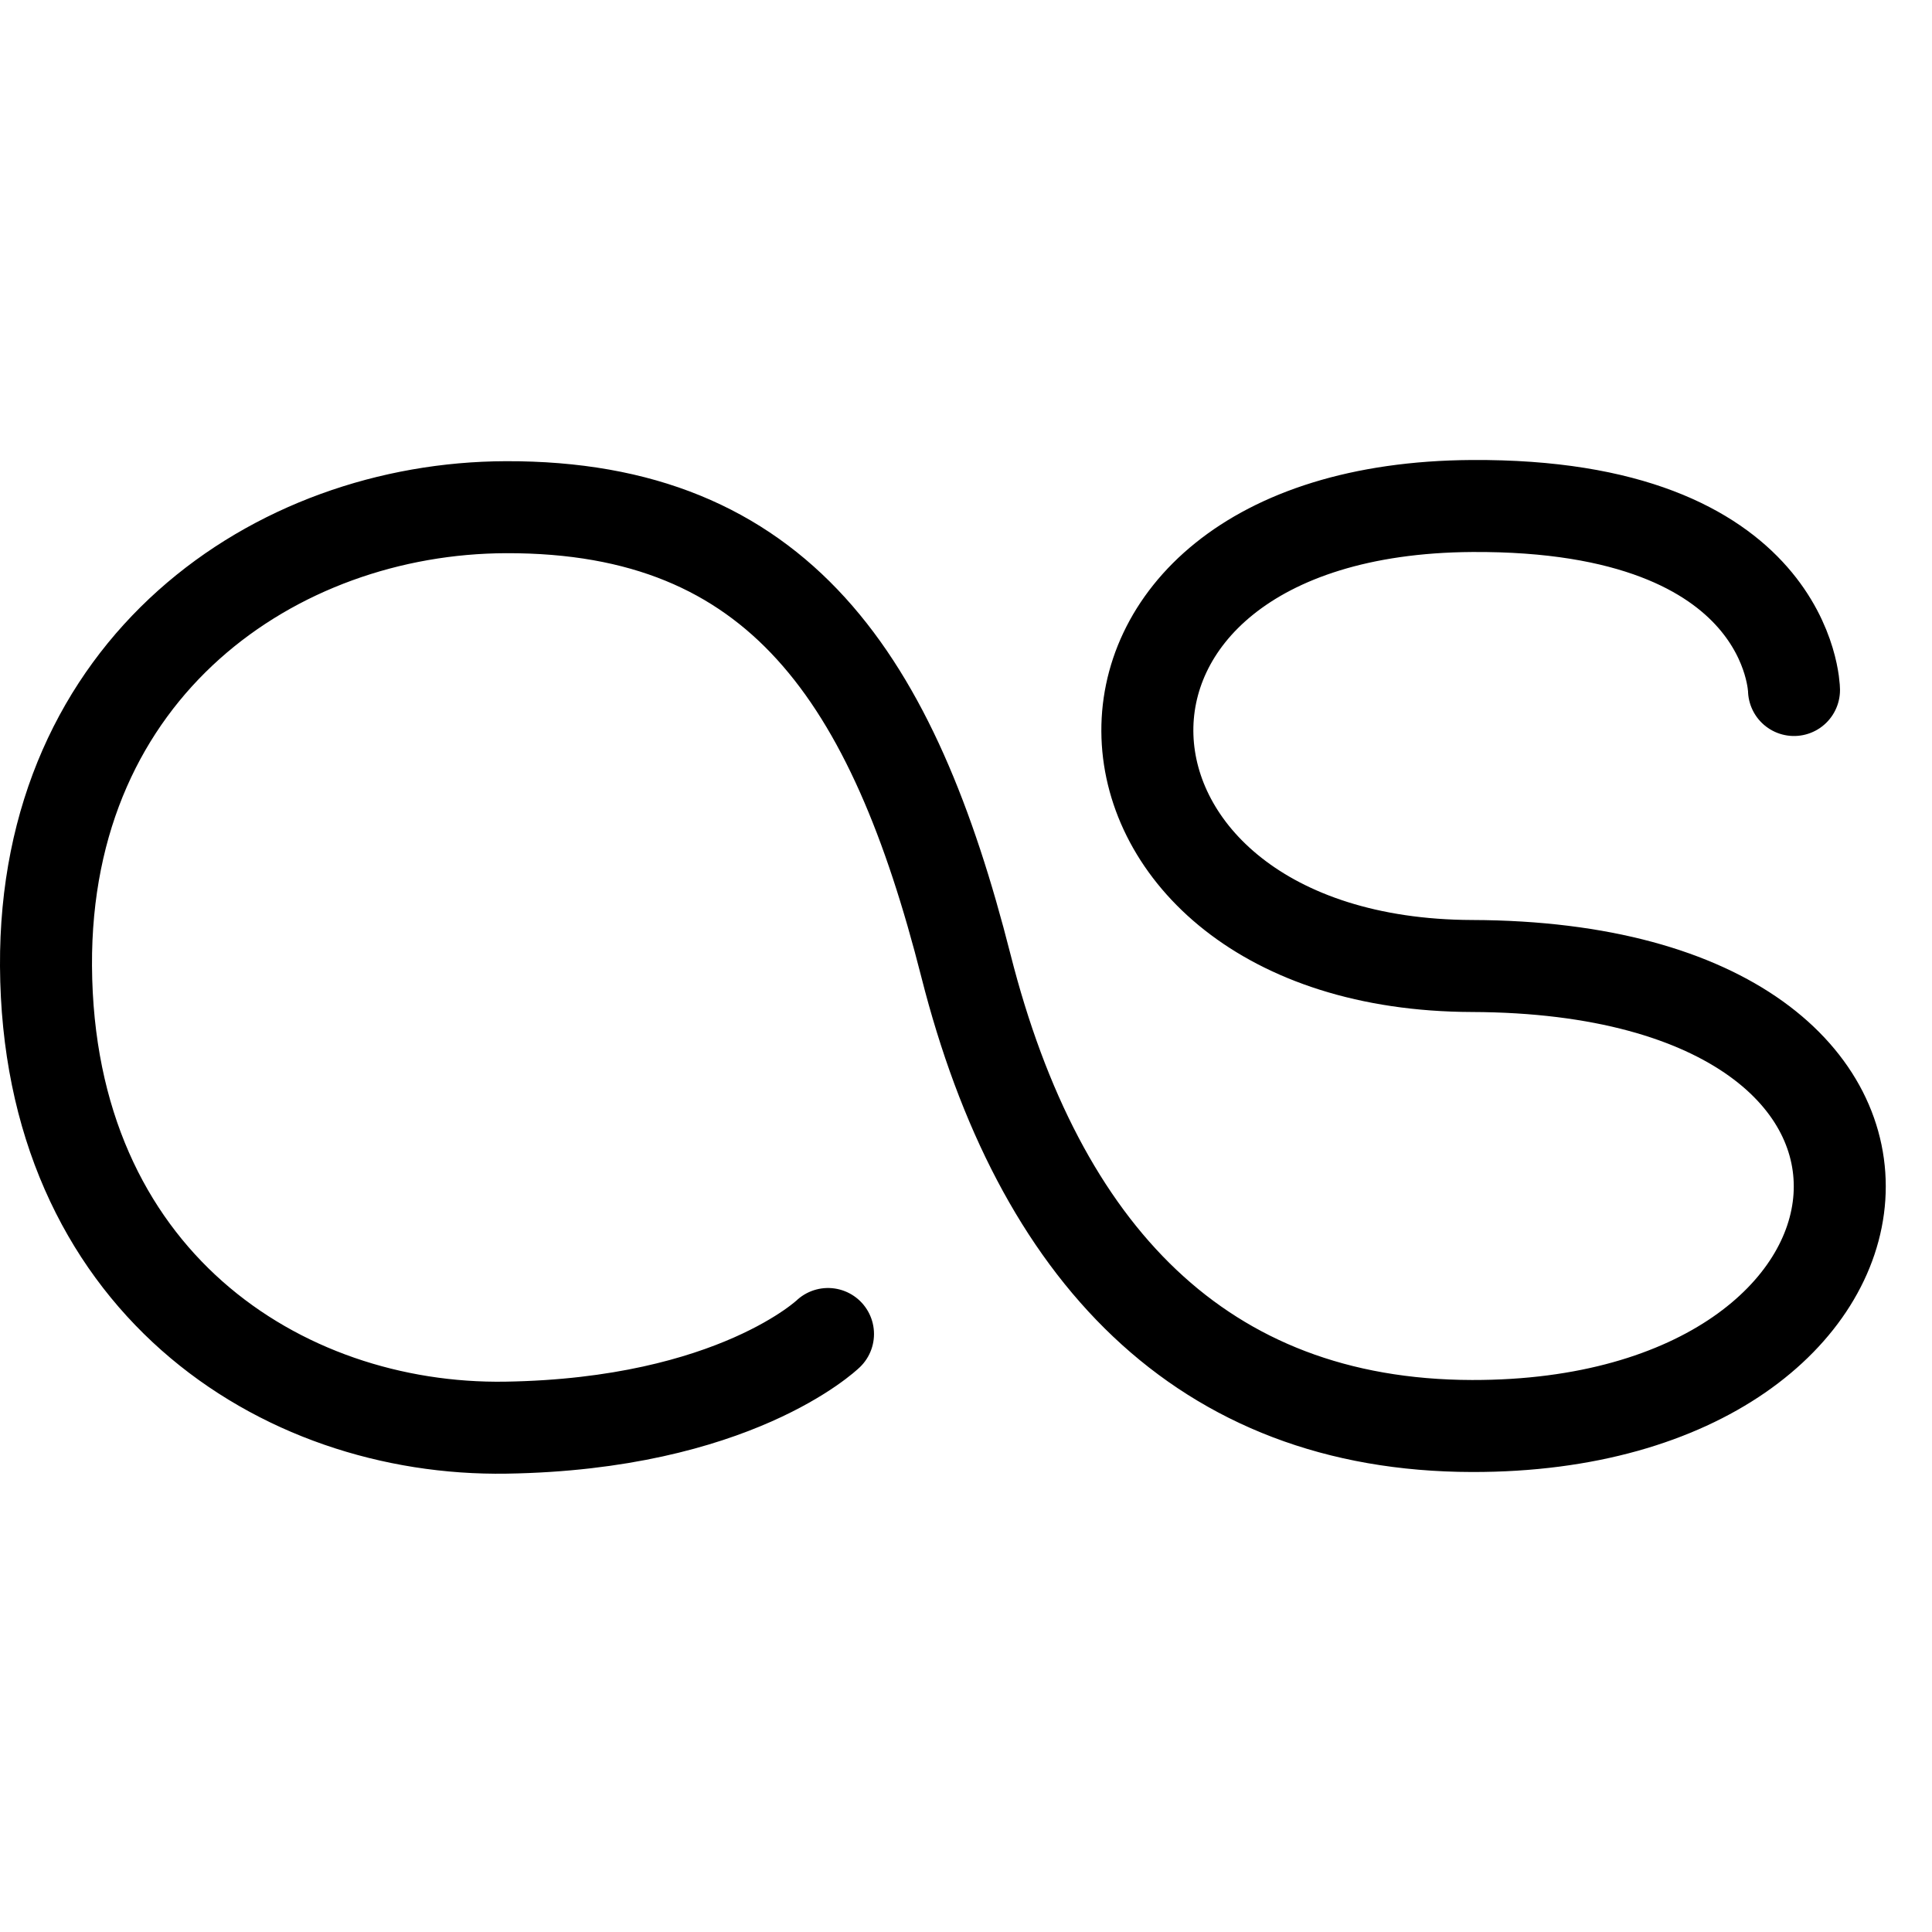
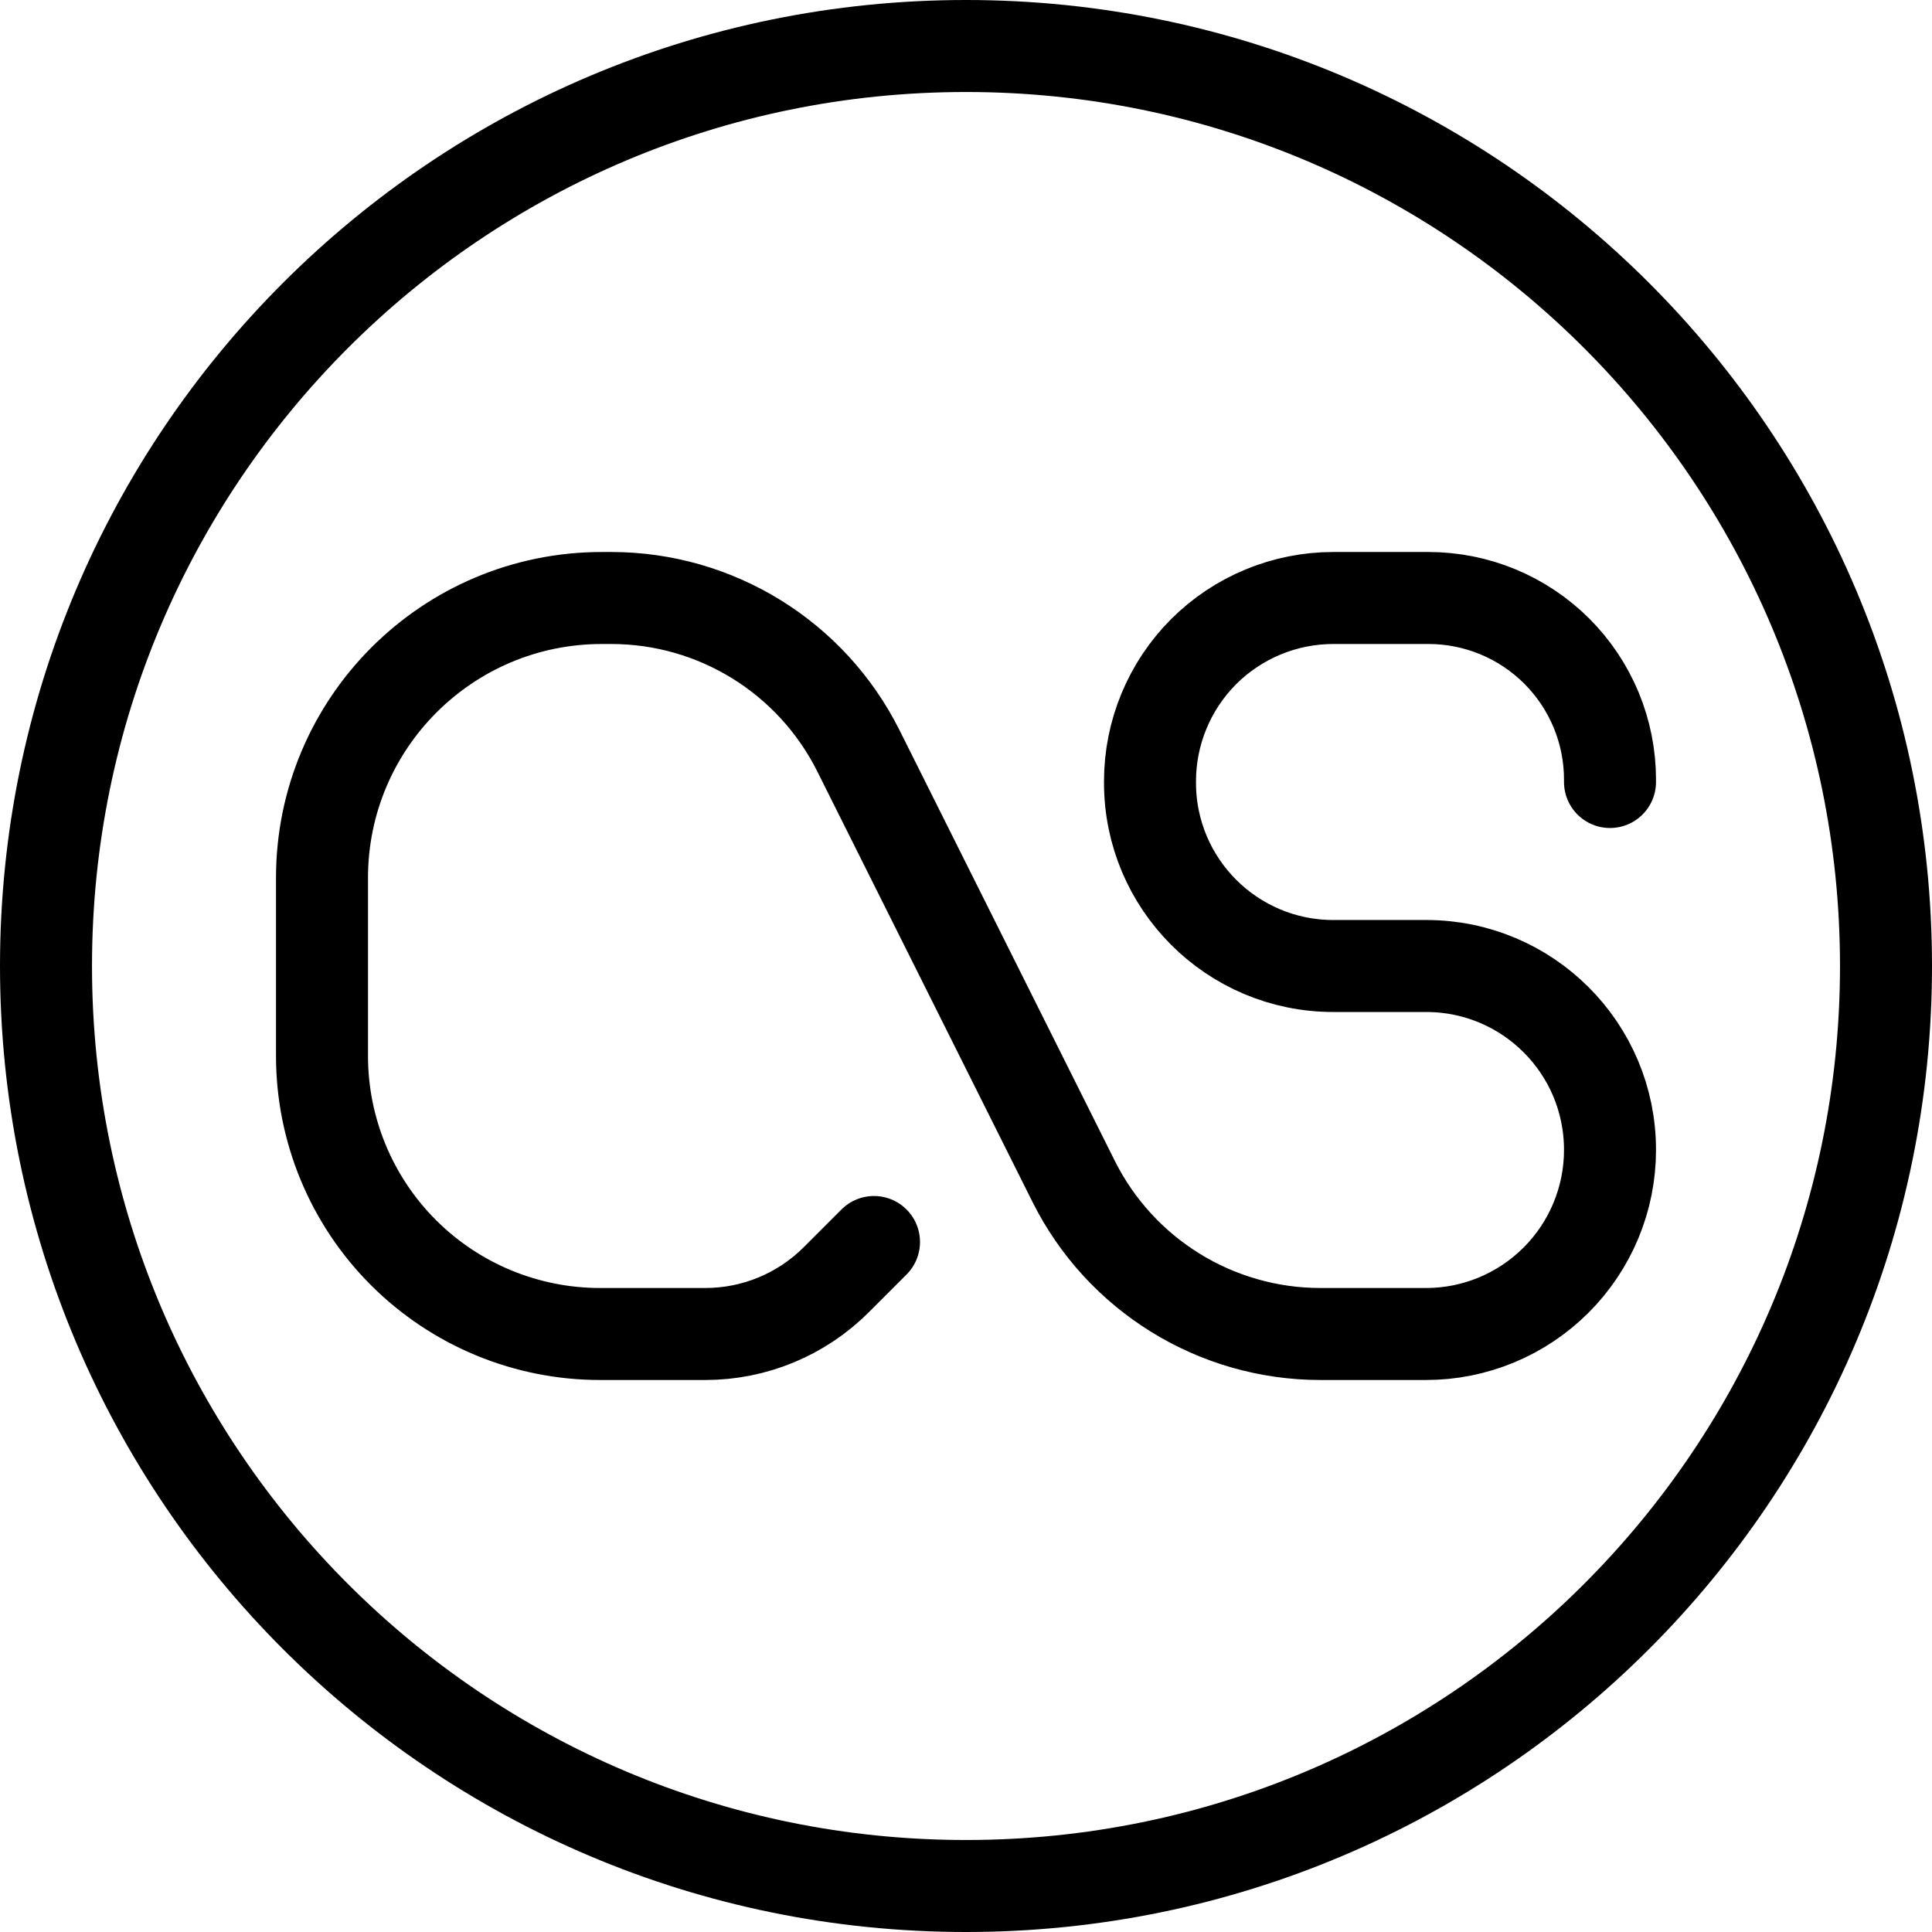
<svg xmlns="http://www.w3.org/2000/svg" width="100%" height="100%" viewBox="0 0 21 21" version="1.1" xml:space="preserve" style="fill-rule:evenodd;clip-rule:evenodd;stroke-linecap:round;stroke-linejoin:round;">
-   <path d="M9,14.5c0,0 -1.015,0.979 -3.5,1.018c-2.455,0.039 -4.981,-1.608 -5,-5.018c-0.018,-3.248 2.49,-4.98 5,-4.987c2.968,-0.009 4.207,1.864 5,4.987c0.791,3.116 2.56,4.994 5.5,5c4.996,0.01 5.654,-4.981 0,-5c-4.533,-0.015 -4.874,-4.97 0,-5c3.469,-0.021 3.5,2 3.5,2" style="fill:none;stroke:#000;stroke-width:1px;" />
+   <circle cx="10.5" cy="10.5" r="10" style="fill:none;stroke:#000;stroke-width:1px;" />
+   <path d="M9.5,13.5c0,0 -0.194,0.194 -0.411,0.411c-0.377,0.377 -0.889,0.589 -1.422,0.589c-0.328,0 -0.726,0 -1.145,0c-0.801,0 -1.57,-0.318 -2.137,-0.885c-0.567,-0.567 -0.885,-1.336 -0.885,-2.137c0,-0.634 0,-1.302 0,-1.936c0,-1.68 1.362,-3.042 3.042,-3.042c0.034,0 0.068,0 0.102,0c1.137,0 2.177,0.643 2.686,1.66c0.686,1.373 1.656,3.311 2.341,4.683c0.508,1.015 1.546,1.657 2.682,1.657c0.374,0 0.769,0 1.148,0c0.53,0 1.038,-0.211 1.413,-0.586c0.375,-0.375 0.586,-0.883 0.586,-1.413c0,-0.001 0,-0.002 0,-0.003c0,-1.104 -0.894,-1.998 -1.998,-1.998c-0.332,0 -0.677,0 -1.01,0c-1.1,0 -1.992,-0.892 -1.992,-1.992c0,-0.006 0,-0.011 0,-0.016c0,-0.528 0.21,-1.035 0.583,-1.409c0.374,-0.373 0.881,-0.583 1.409,-0.583c0.341,0 0.695,0 1.035,0c0.523,0 1.025,0.208 1.395,0.578c0.37,0.37 0.578,0.872 0.578,1.395c0,0.018 0,0.027 0,0.027" style="fill:none;stroke:#000;stroke-width:1px;" />
</svg>
